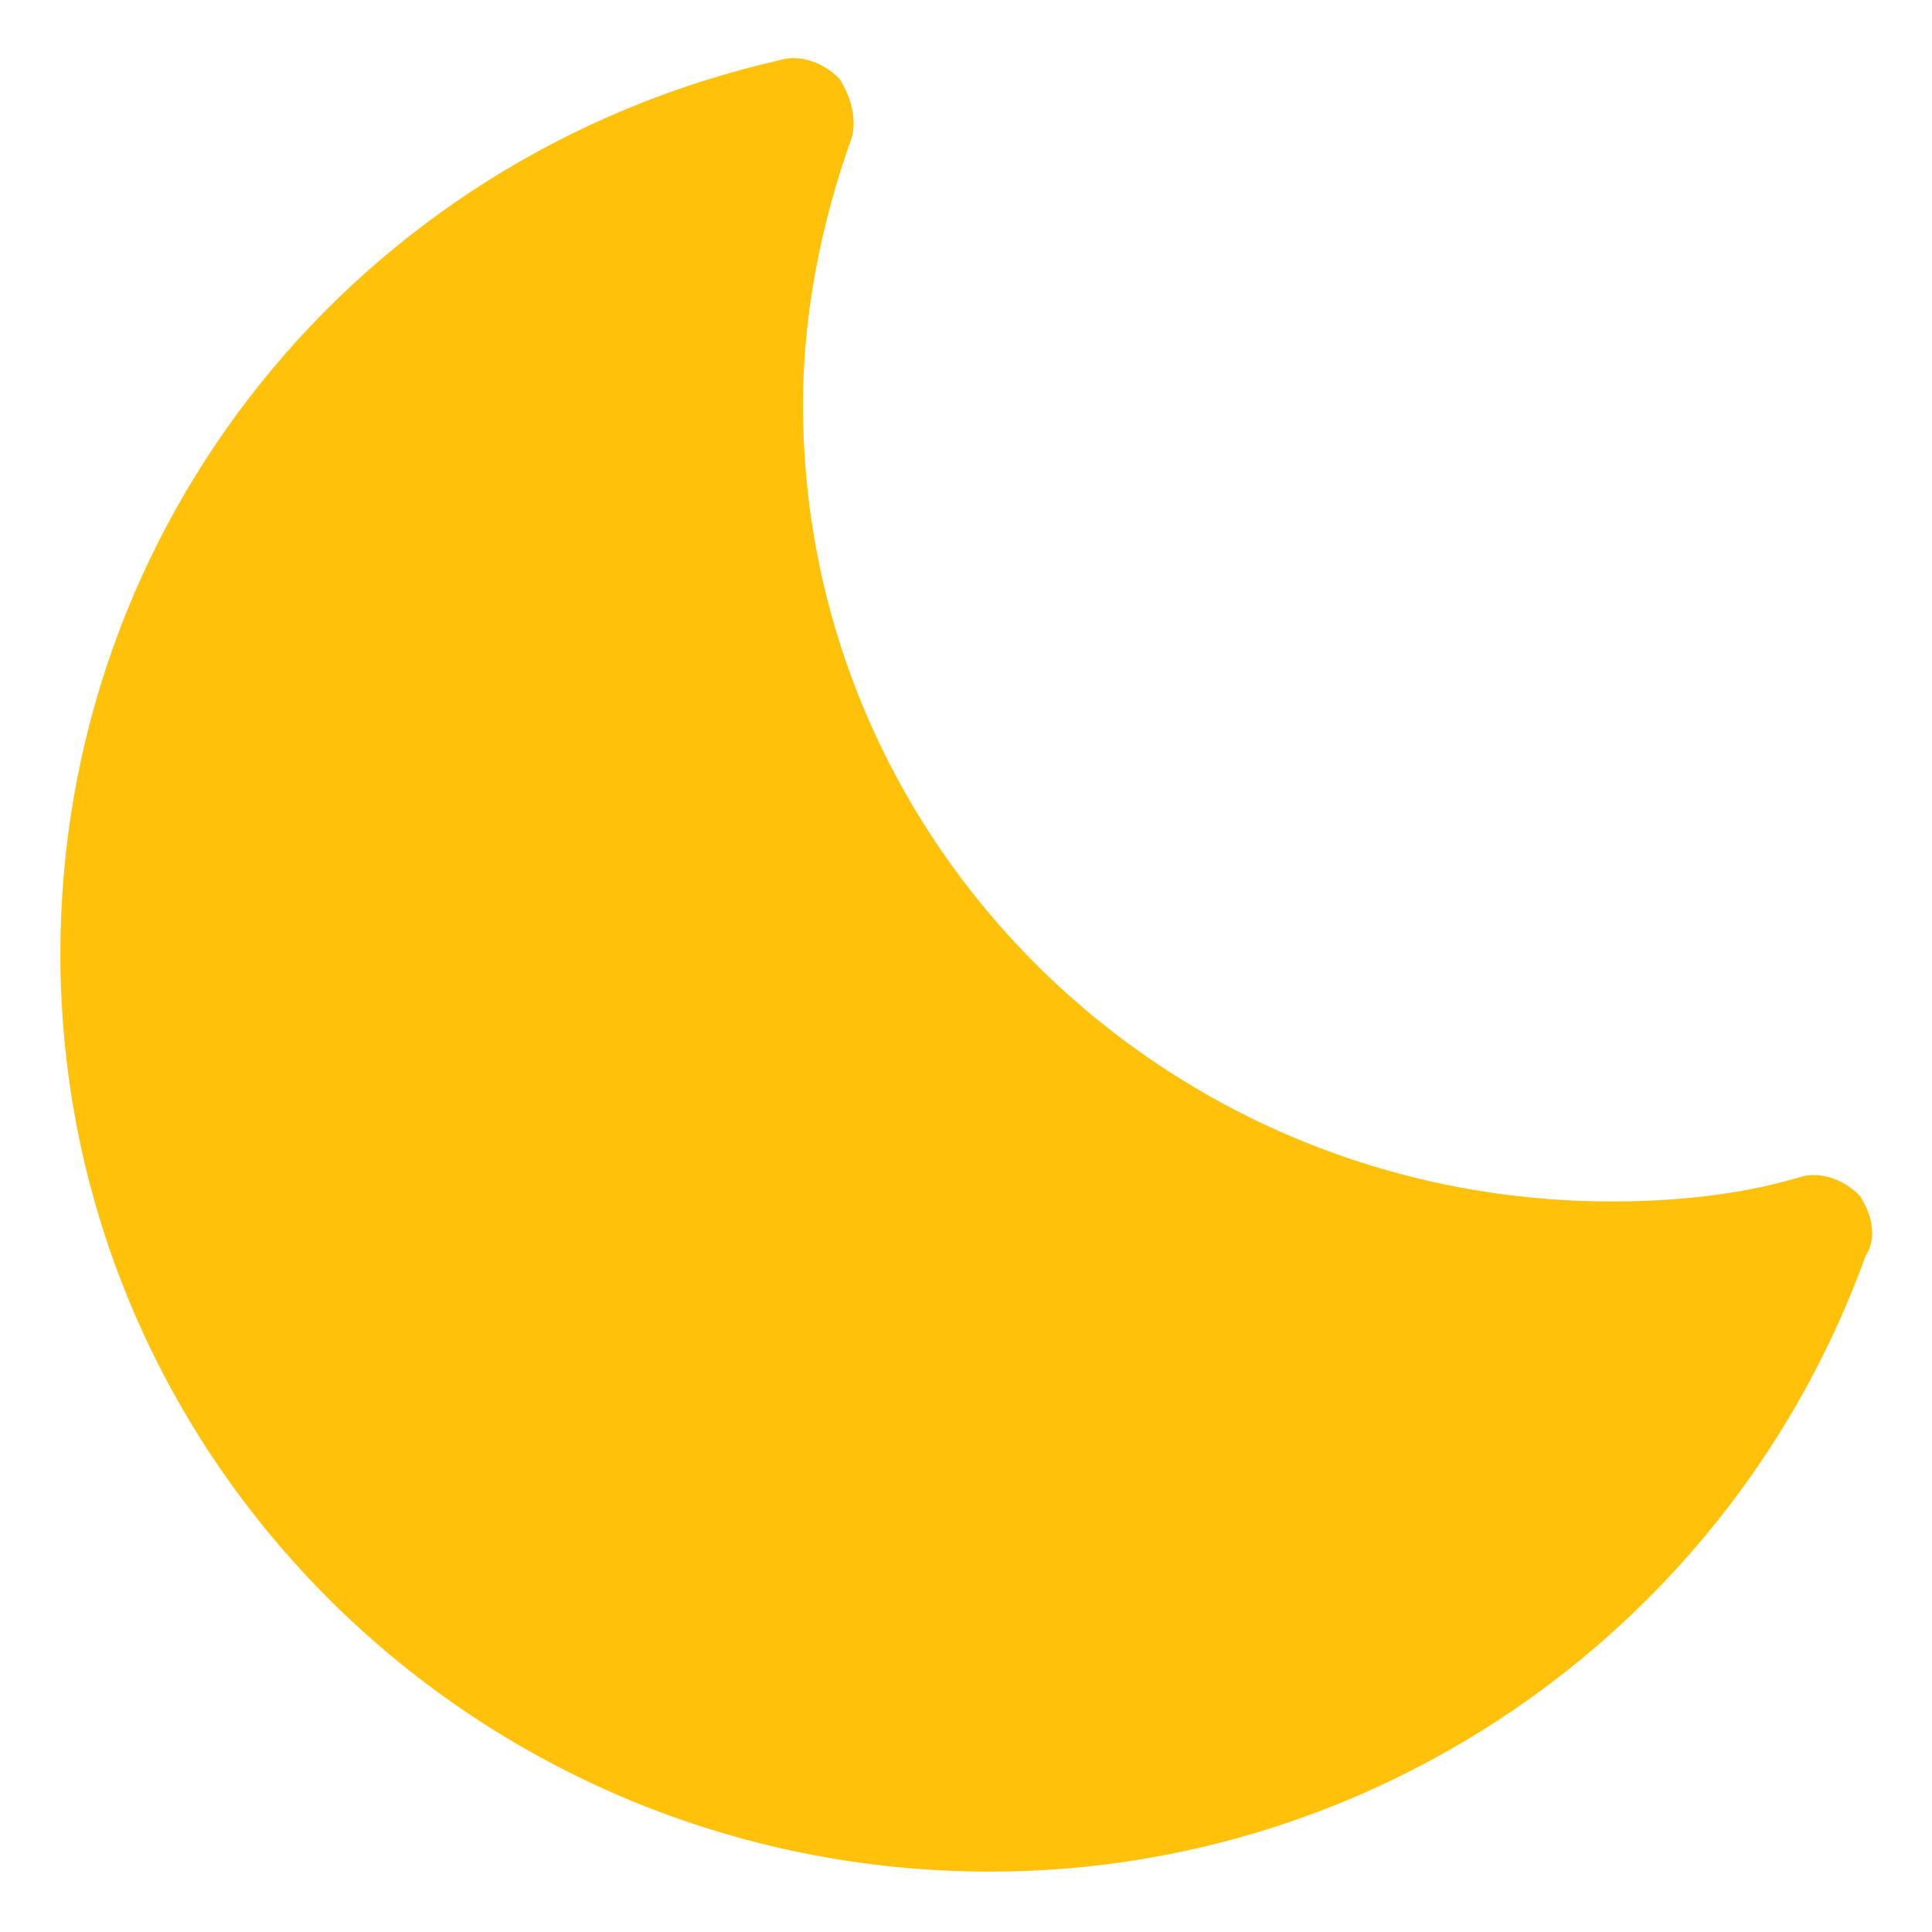
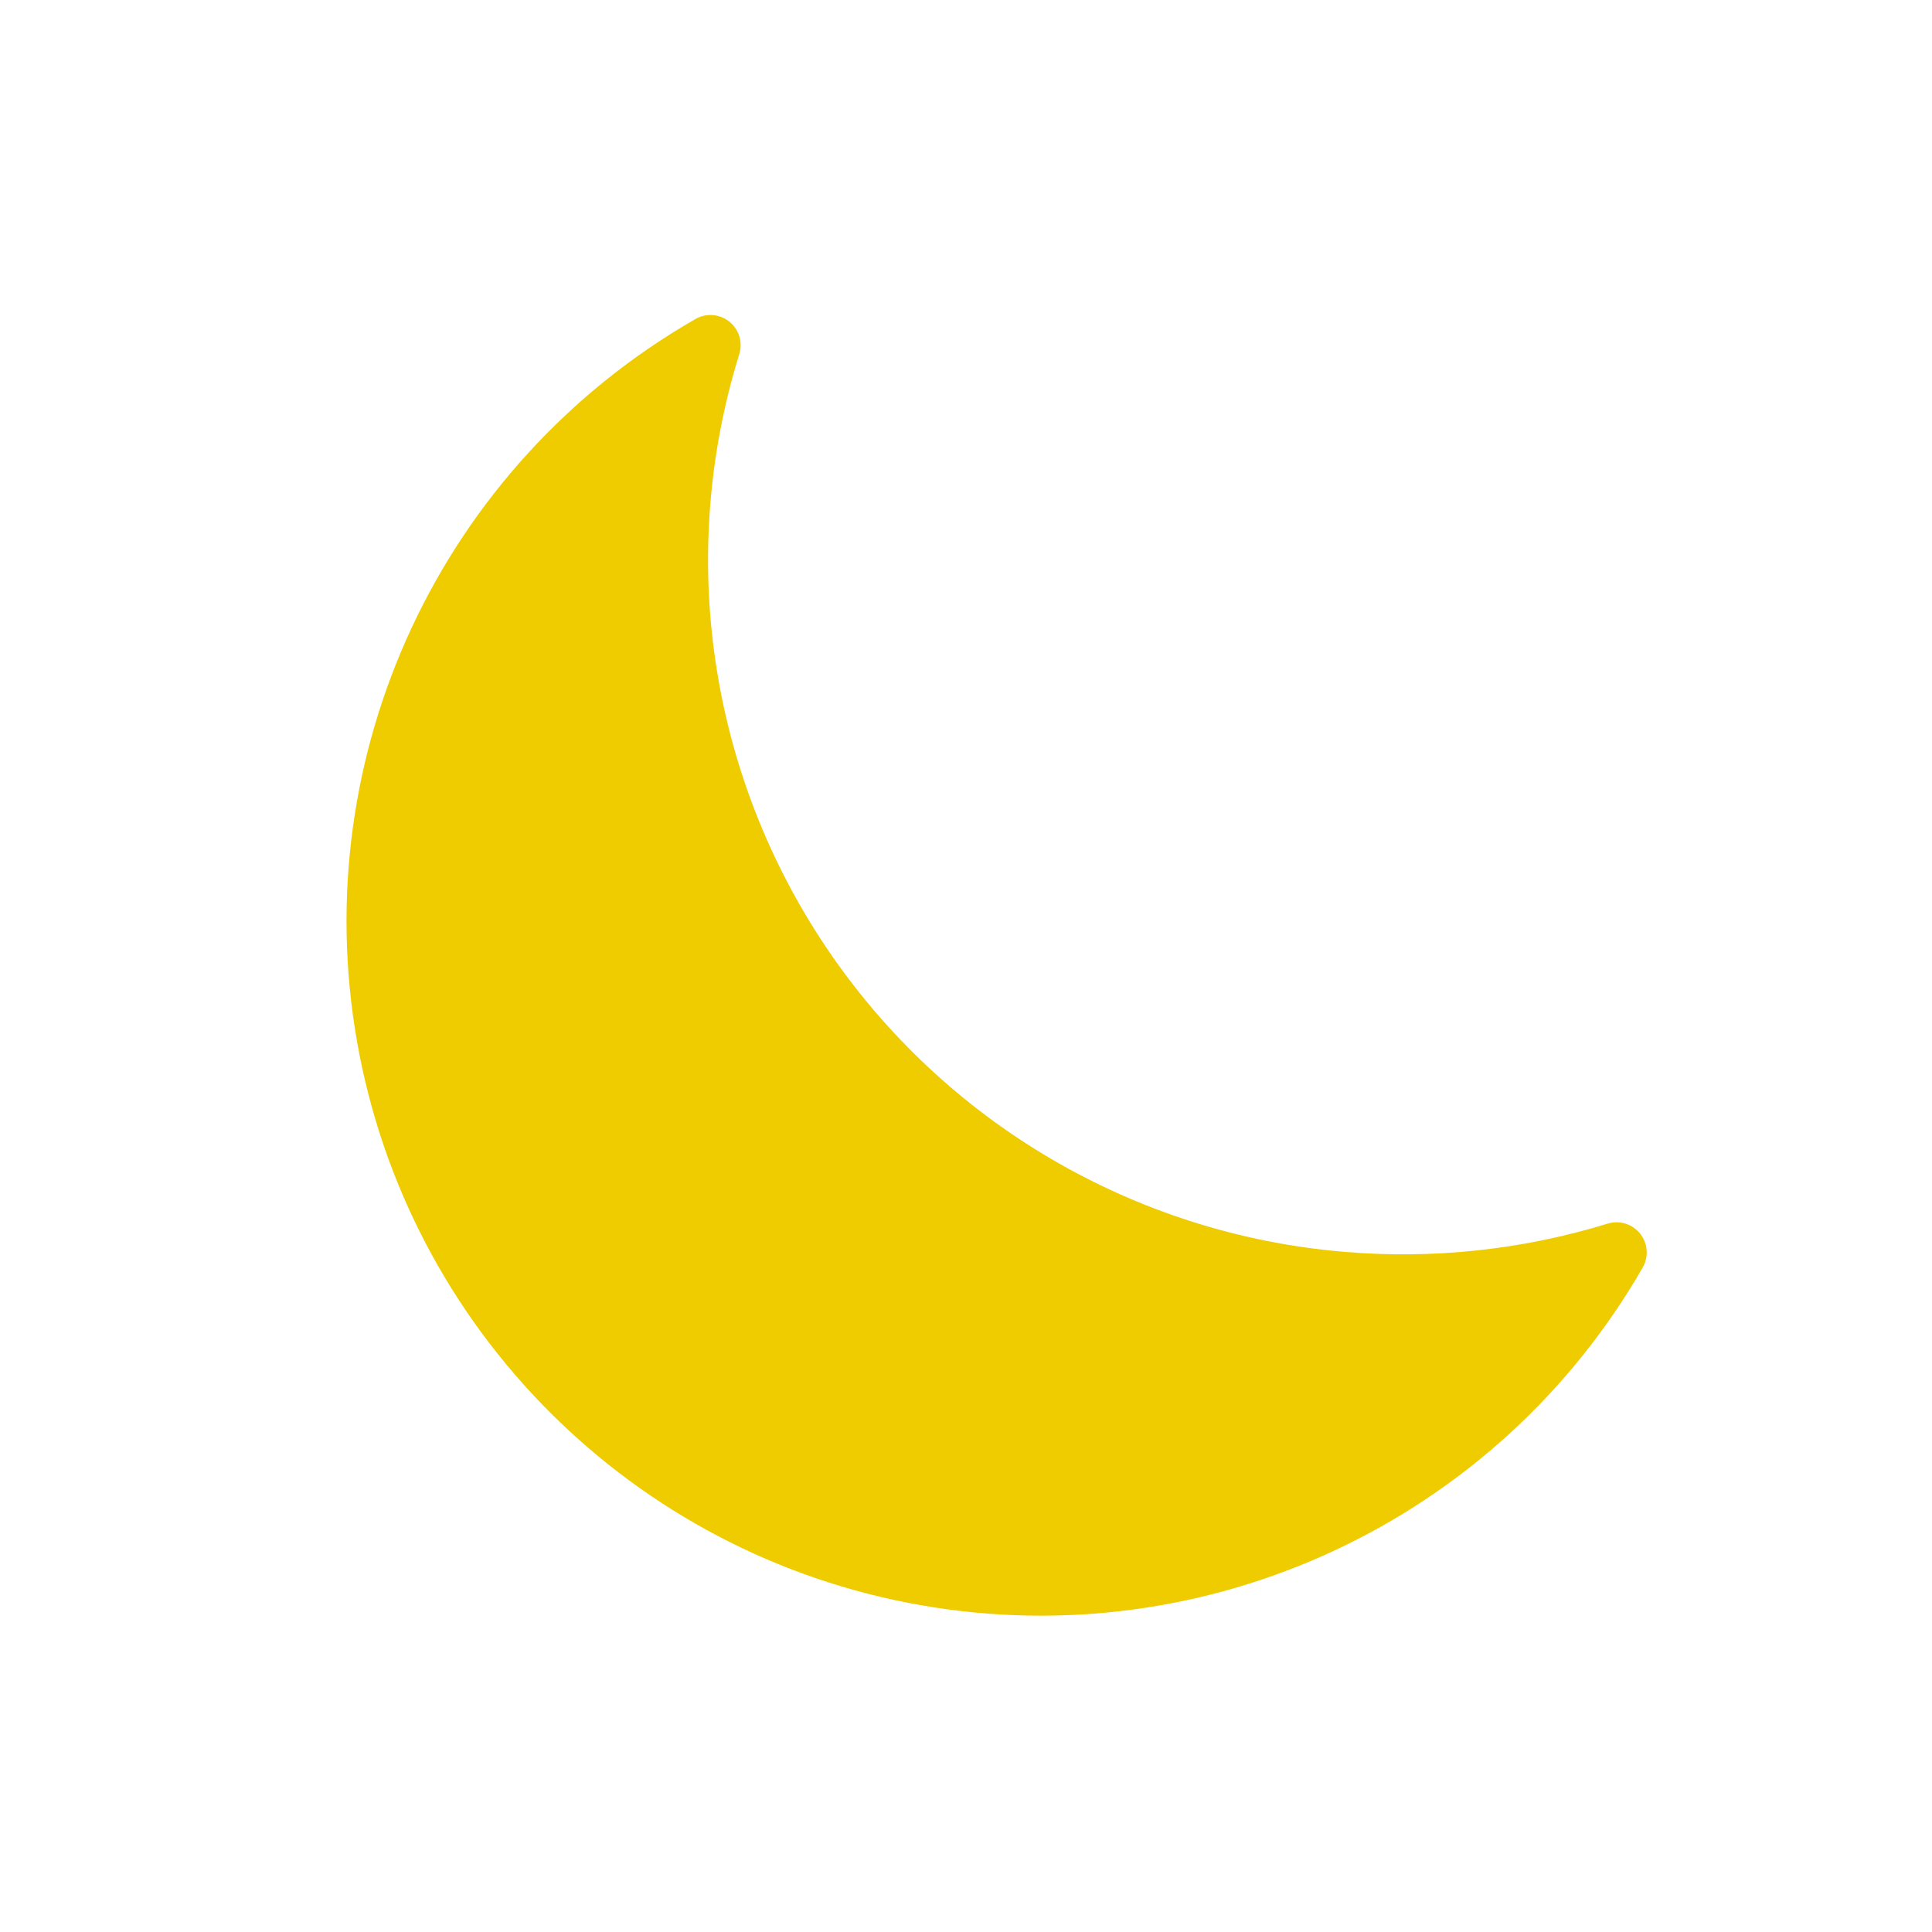
- <svg xmlns="http://www.w3.org/2000/svg" width="800px" height="800px" viewBox="0 0 32 32" enable-background="new 0 0 32 32" version="1.1" xml:space="preserve">
-   <g id="Layer_2" />
-   <g id="Layer_3" />
-   <g id="Layer_4" />
-   <g id="Layer_5" />
-   <g id="Layer_6" />
-   <g id="Layer_7" />
-   <g id="Layer_8" />
-   <g id="Layer_9" />
-   <g id="Layer_10" />
-   <g id="Layer_11" />
-   <g id="Layer_12" />
-   <g id="Layer_13" />
-   <g id="Layer_14" />
-   <g id="Layer_15" />
-   <g id="Layer_16" />
-   <g id="Layer_17" />
-   <g id="Layer_18" />
-   <g id="Layer_19">
-     <g>
-       <g>
-         <path d="M30.9,20.8c-2.2,6.1-8,10.2-14.5,10.2C7.9,31,1,24.2,1,15.8C1,8.7,5.9,2.6,12.9,1c0.3-0.1,0.7,0,1,0.3     c0.2,0.3,0.3,0.7,0.2,1c-0.5,1.4-0.8,2.9-0.8,4.4c0,7.3,6,13.2,13.4,13.2c1,0,2.1-0.1,3.1-0.4c0.3-0.1,0.7,0,1,0.3     C31,20.1,31.1,20.5,30.9,20.8z" fill="#FFC10A" />
-       </g>
-     </g>
-   </g>
-   <g id="Layer_20" />
-   <g id="Layer_21" />
-   <g id="Layer_22" />
-   <g id="Layer_23" />
-   <g id="Layer_24" />
-   <g id="Layer_25" />
-   <g id="Wearher" />
+ <svg xmlns="http://www.w3.org/2000/svg" data-name="Layer 1" id="Layer_1" viewBox="0 0 64 64">
+   <defs>
+     <style>.cls-1{fill:#efcc00;}</style>
+   </defs>
+   <path class="cls-1" d="M44.54,41.47A23,23,0,0,1,24.49,11.73,1,1,0,0,0,23,10.59,23,23,0,1,0,54.41,42a1,1,0,0,0-1.14-1.47A23.06,23.06,0,0,1,44.54,41.47Z" />
</svg>
